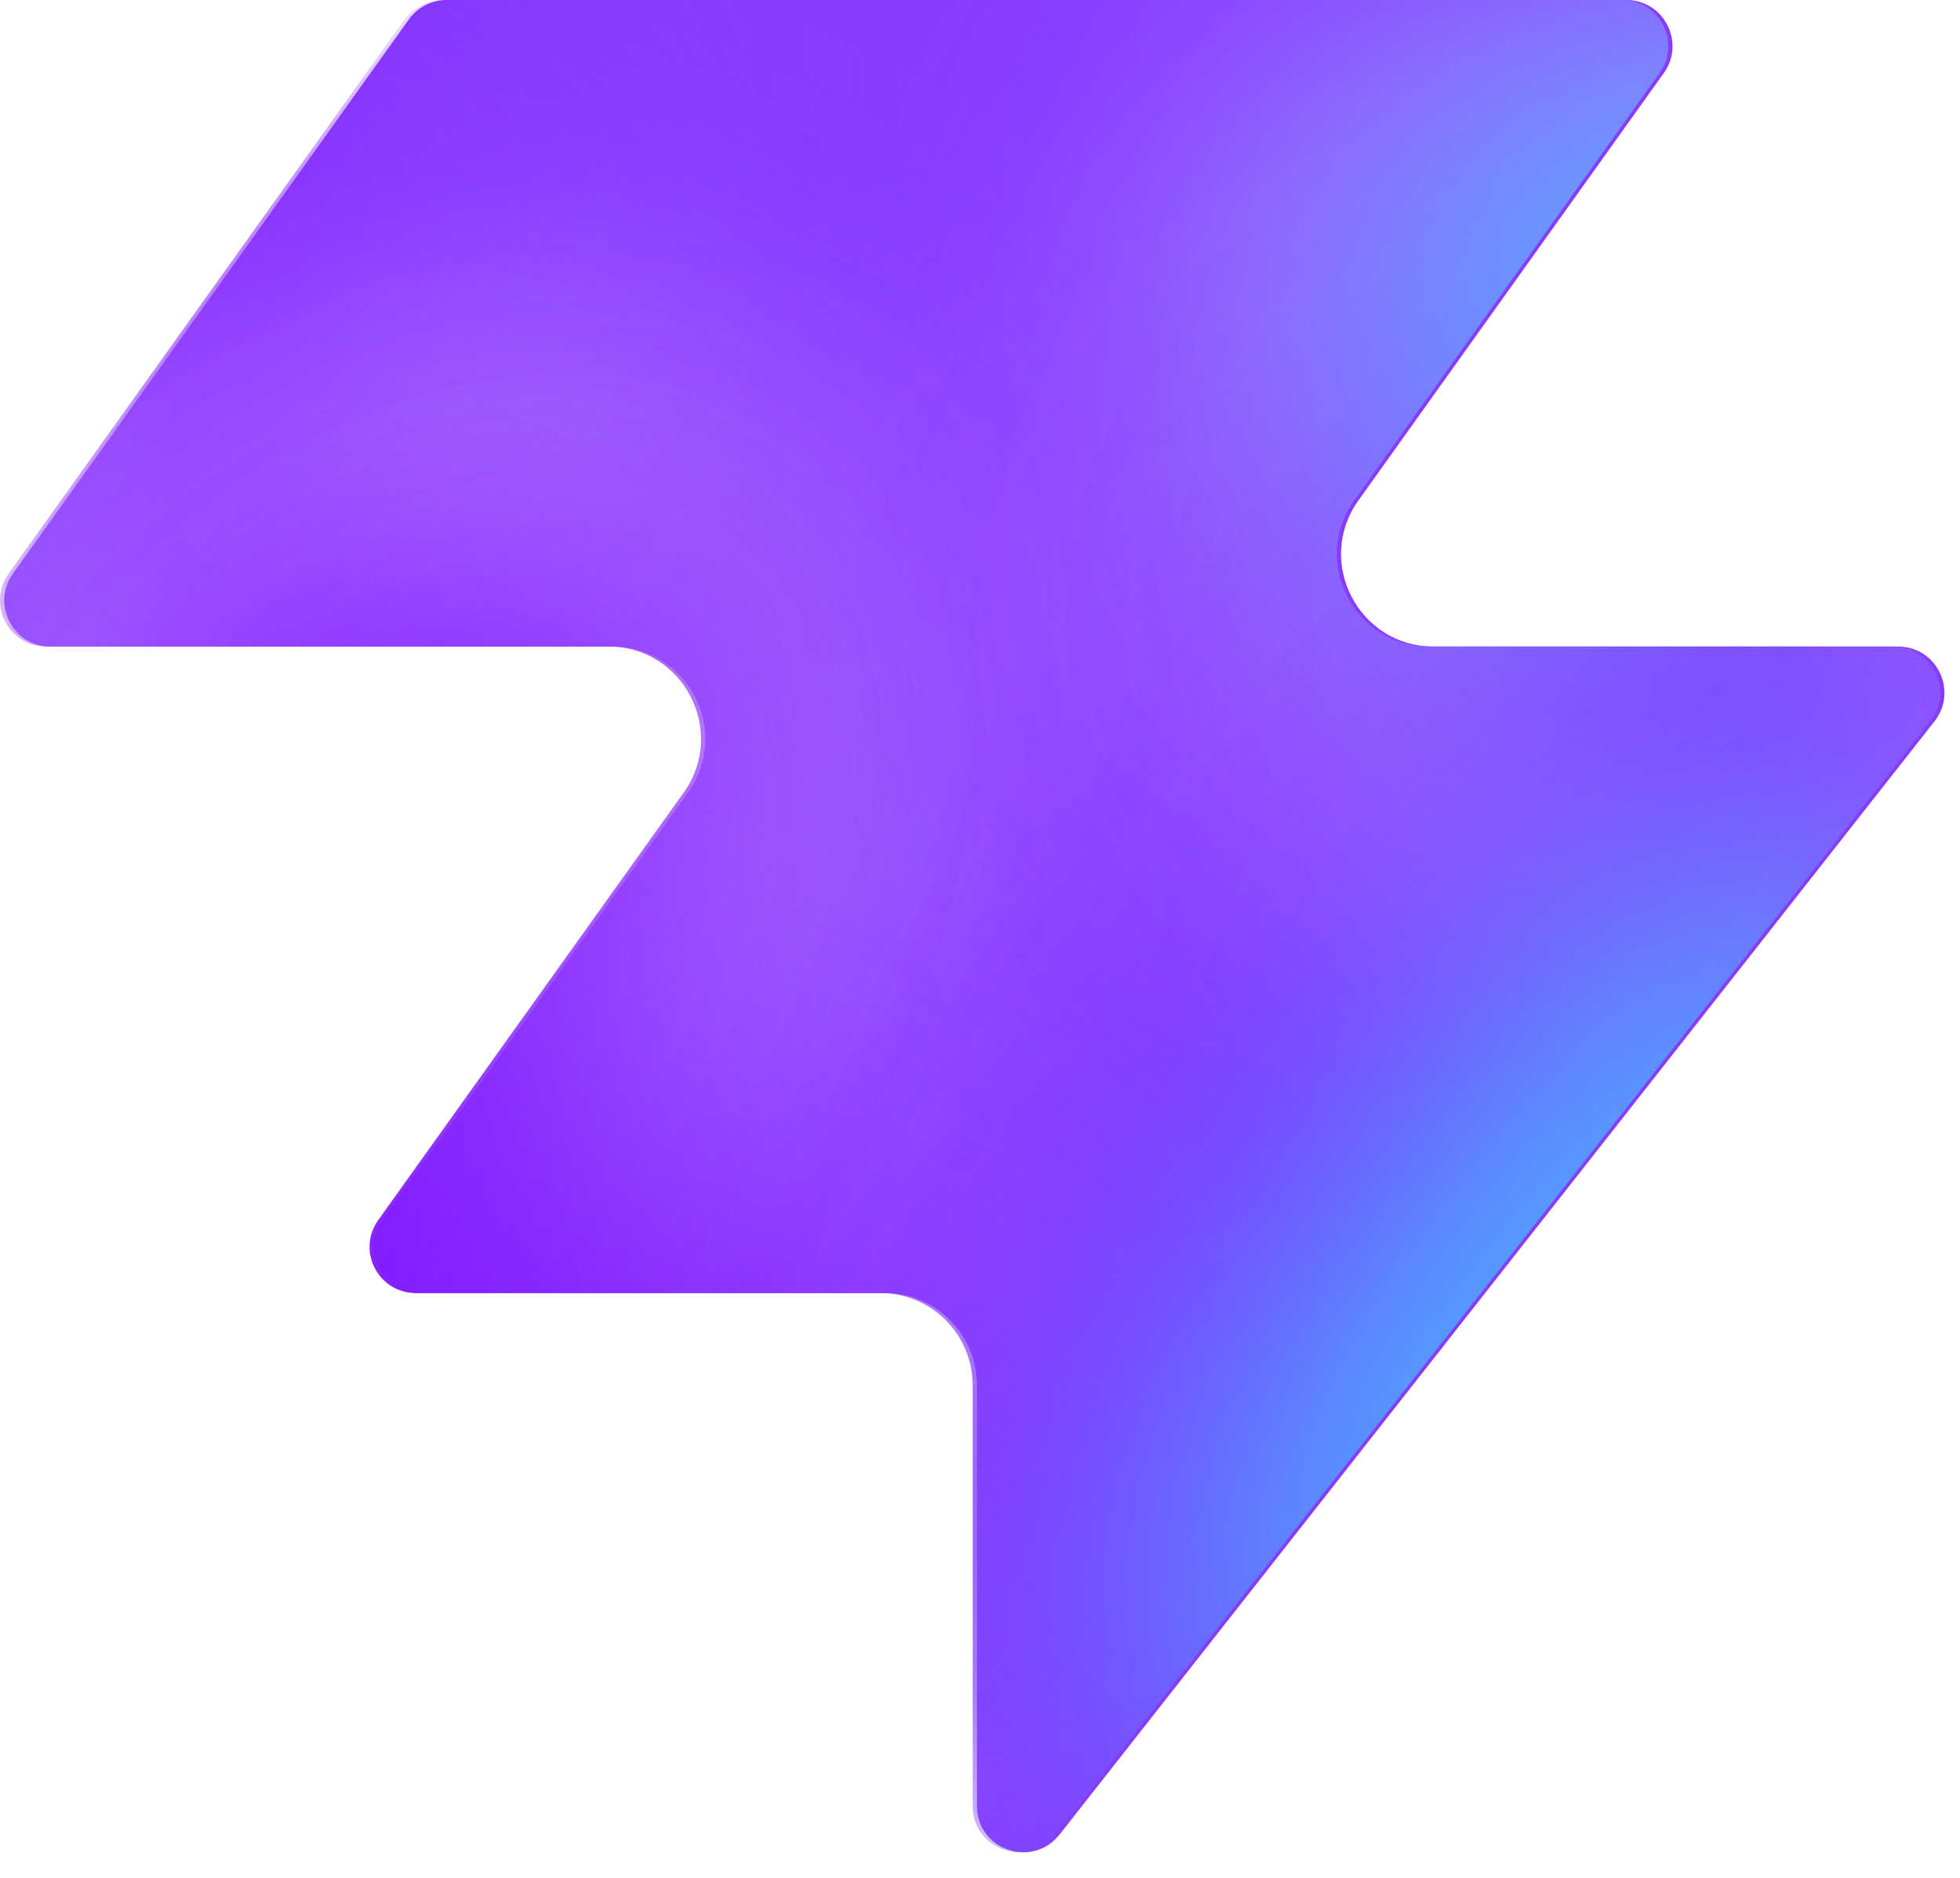
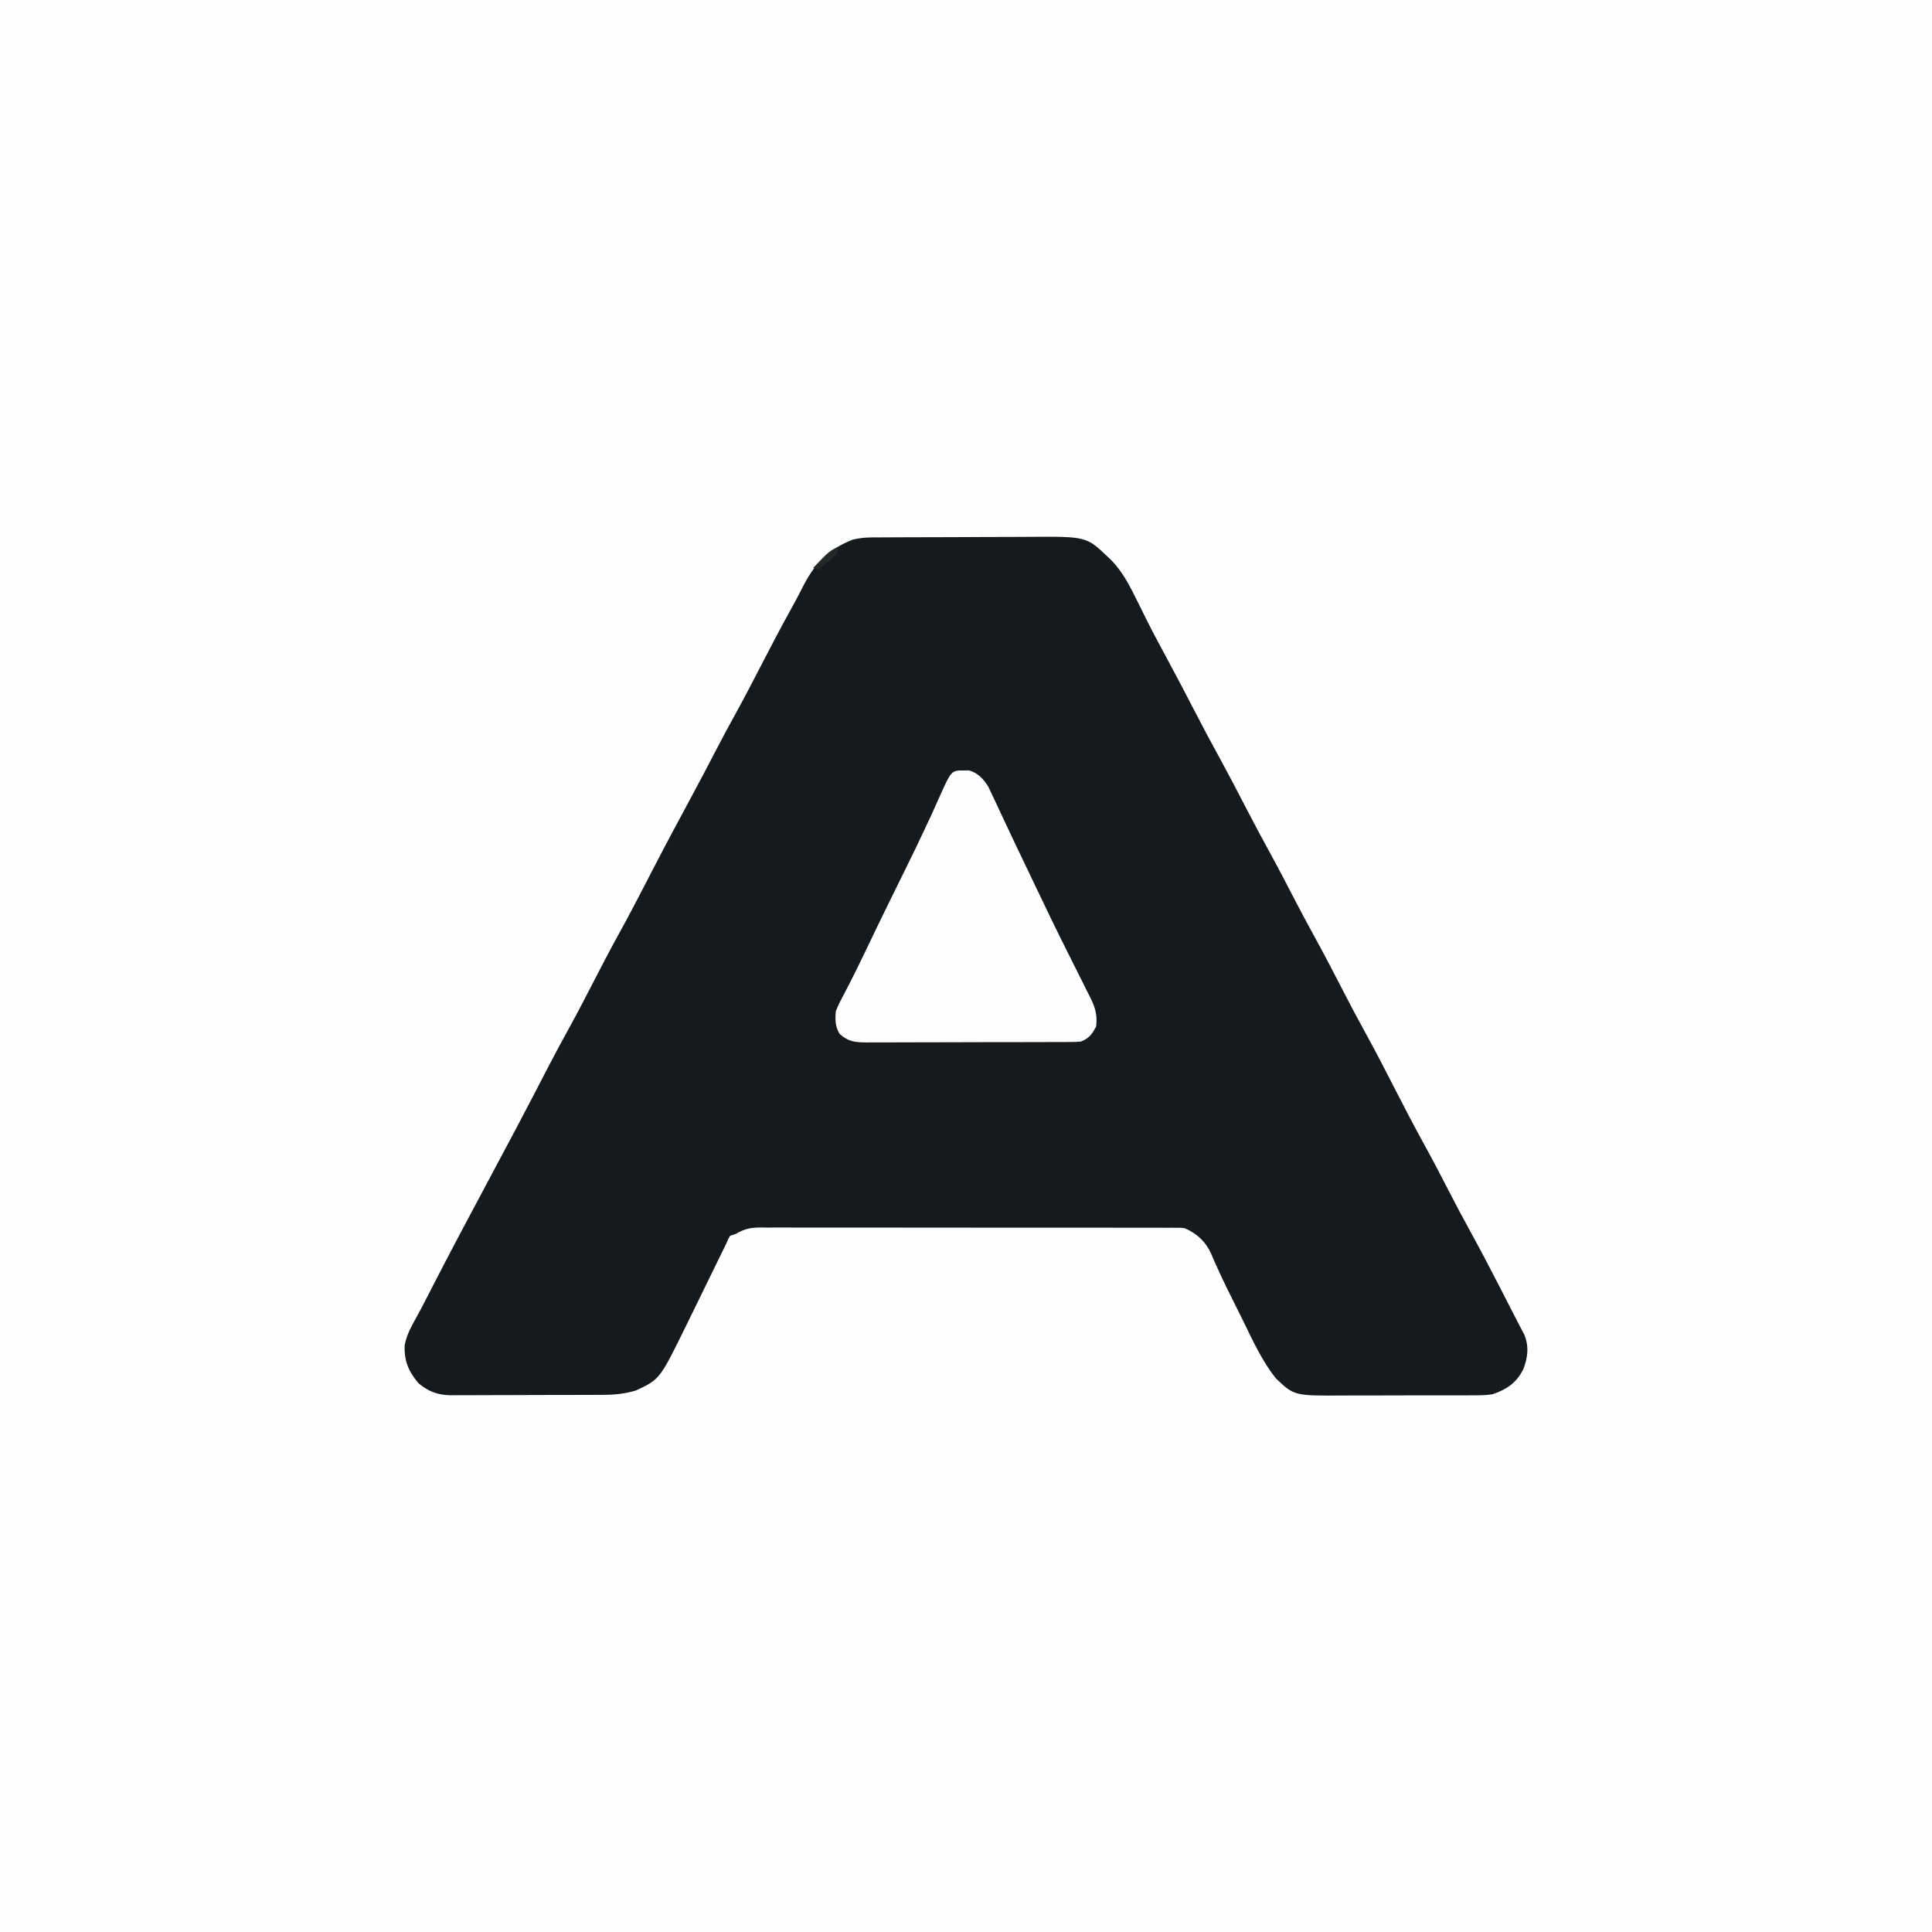
- <svg xmlns="http://www.w3.org/2000/svg" width="48" height="46" fill="none" viewBox="0 0 48 46">
-   <path fill="#863bff" d="M25.946 44.938c-.664.845-2.021.375-2.021-.698V33.937a2.26 2.26 0 0 0-2.262-2.262H10.287c-.92 0-1.456-1.04-.92-1.788l7.48-10.471c1.07-1.497 0-3.578-1.842-3.578H1.237c-.92 0-1.456-1.04-.92-1.788L10.013.474c.214-.297.556-.474.92-.474h28.894c.92 0 1.456 1.04.92 1.788l-7.48 10.471c-1.07 1.498 0 3.579 1.842 3.579h11.377c.943 0 1.473 1.088.89 1.83L25.947 44.94z" style="fill:#863bff;fill:color(display-p3 .525 .23 1);fill-opacity:1" />
-   <mask id="a" width="48" height="46" x="0" y="0" maskUnits="userSpaceOnUse" style="mask-type:alpha">
-     <path fill="#000" d="M25.842 44.938c-.664.844-2.021.375-2.021-.698V33.937a2.26 2.26 0 0 0-2.262-2.262H10.183c-.92 0-1.456-1.04-.92-1.788l7.48-10.471c1.07-1.498 0-3.579-1.842-3.579H1.133c-.92 0-1.456-1.04-.92-1.787L9.91.473c.214-.297.556-.474.92-.474h28.894c.92 0 1.456 1.04.92 1.788l-7.48 10.471c-1.07 1.498 0 3.578 1.842 3.578h11.377c.943 0 1.473 1.088.89 1.832L25.843 44.94z" style="fill:#000;fill-opacity:1" />
-   </mask>
-   <g mask="url(#a)">
-     <g filter="url(#b)">
-       <ellipse cx="5.508" cy="14.704" fill="#ede6ff" rx="5.508" ry="14.704" style="fill:#ede6ff;fill:color(display-p3 .927 .903 1);fill-opacity:1" transform="matrix(.00324 1 1 -.00324 -4.47 31.516)" />
-     </g>
-     <g filter="url(#c)">
-       <ellipse cx="10.399" cy="29.851" fill="#ede6ff" rx="10.399" ry="29.851" style="fill:#ede6ff;fill:color(display-p3 .927 .903 1);fill-opacity:1" transform="matrix(.00324 1 1 -.00324 -39.328 7.883)" />
-     </g>
-     <g filter="url(#d)">
-       <ellipse cx="5.508" cy="30.487" fill="#7e14ff" rx="5.508" ry="30.487" style="fill:#7e14ff;fill:color(display-p3 .492 .077 1);fill-opacity:1" transform="rotate(89.814 -25.913 -14.639)scale(1 -1)" />
-     </g>
-     <g filter="url(#e)">
-       <ellipse cx="5.508" cy="30.599" fill="#7e14ff" rx="5.508" ry="30.599" style="fill:#7e14ff;fill:color(display-p3 .492 .077 1);fill-opacity:1" transform="rotate(89.814 -32.644 -3.334)scale(1 -1)" />
-     </g>
-     <g filter="url(#f)">
-       <ellipse cx="5.508" cy="30.599" fill="#7e14ff" rx="5.508" ry="30.599" style="fill:#7e14ff;fill:color(display-p3 .492 .077 1);fill-opacity:1" transform="matrix(.00324 1 1 -.00324 -34.34 30.47)" />
-     </g>
-     <g filter="url(#g)">
-       <ellipse cx="14.072" cy="22.078" fill="#ede6ff" rx="14.072" ry="22.078" style="fill:#ede6ff;fill:color(display-p3 .927 .903 1);fill-opacity:1" transform="rotate(93.35 24.506 48.493)scale(-1 1)" />
-     </g>
-     <g filter="url(#h)">
-       <ellipse cx="3.47" cy="21.501" fill="#7e14ff" rx="3.47" ry="21.501" style="fill:#7e14ff;fill:color(display-p3 .492 .077 1);fill-opacity:1" transform="rotate(89.009 28.708 47.59)scale(-1 1)" />
-     </g>
-     <g filter="url(#i)">
-       <ellipse cx="3.47" cy="21.501" fill="#7e14ff" rx="3.47" ry="21.501" style="fill:#7e14ff;fill:color(display-p3 .492 .077 1);fill-opacity:1" transform="rotate(89.009 28.708 47.59)scale(-1 1)" />
-     </g>
-     <g filter="url(#j)">
-       <ellipse cx=".387" cy="8.972" fill="#7e14ff" rx="4.407" ry="29.108" style="fill:#7e14ff;fill:color(display-p3 .492 .077 1);fill-opacity:1" transform="rotate(39.51 .387 8.972)" />
-     </g>
-     <g filter="url(#k)">
-       <ellipse cx="47.523" cy="-6.092" fill="#7e14ff" rx="4.407" ry="29.108" style="fill:#7e14ff;fill:color(display-p3 .492 .077 1);fill-opacity:1" transform="rotate(37.892 47.523 -6.092)" />
-     </g>
-     <g filter="url(#l)">
-       <ellipse cx="41.412" cy="6.333" fill="#47bfff" rx="5.971" ry="9.665" style="fill:#47bfff;fill:color(display-p3 .28 .748 1);fill-opacity:1" transform="rotate(37.892 41.412 6.333)" />
-     </g>
-     <g filter="url(#m)">
-       <ellipse cx="-1.879" cy="38.332" fill="#7e14ff" rx="4.407" ry="29.108" style="fill:#7e14ff;fill:color(display-p3 .492 .077 1);fill-opacity:1" transform="rotate(37.892 -1.88 38.332)" />
-     </g>
-     <g filter="url(#n)">
-       <ellipse cx="-1.879" cy="38.332" fill="#7e14ff" rx="4.407" ry="29.108" style="fill:#7e14ff;fill:color(display-p3 .492 .077 1);fill-opacity:1" transform="rotate(37.892 -1.88 38.332)" />
-     </g>
-     <g filter="url(#o)">
-       <ellipse cx="35.651" cy="29.907" fill="#7e14ff" rx="4.407" ry="29.108" style="fill:#7e14ff;fill:color(display-p3 .492 .077 1);fill-opacity:1" transform="rotate(37.892 35.651 29.907)" />
-     </g>
-     <g filter="url(#p)">
-       <ellipse cx="38.418" cy="32.4" fill="#47bfff" rx="5.971" ry="15.297" style="fill:#47bfff;fill:color(display-p3 .28 .748 1);fill-opacity:1" transform="rotate(37.892 38.418 32.4)" />
-     </g>
-   </g>
-   <defs>
-     <filter id="b" width="60.045" height="41.654" x="-19.77" y="16.149" color-interpolation-filters="sRGB" filterUnits="userSpaceOnUse">
-       <feFlood flood-opacity="0" result="BackgroundImageFix" />
-       <feBlend in="SourceGraphic" in2="BackgroundImageFix" result="shape" />
-       <feGaussianBlur result="effect1_foregroundBlur_2002_17158" stdDeviation="7.659" />
-     </filter>
-     <filter id="c" width="90.34" height="51.437" x="-54.613" y="-7.533" color-interpolation-filters="sRGB" filterUnits="userSpaceOnUse">
-       <feFlood flood-opacity="0" result="BackgroundImageFix" />
-       <feBlend in="SourceGraphic" in2="BackgroundImageFix" result="shape" />
-       <feGaussianBlur result="effect1_foregroundBlur_2002_17158" stdDeviation="7.659" />
-     </filter>
-     <filter id="d" width="79.355" height="29.4" x="-49.64" y="2.03" color-interpolation-filters="sRGB" filterUnits="userSpaceOnUse">
-       <feFlood flood-opacity="0" result="BackgroundImageFix" />
-       <feBlend in="SourceGraphic" in2="BackgroundImageFix" result="shape" />
-       <feGaussianBlur result="effect1_foregroundBlur_2002_17158" stdDeviation="4.596" />
-     </filter>
-     <filter id="e" width="79.579" height="29.4" x="-45.045" y="20.029" color-interpolation-filters="sRGB" filterUnits="userSpaceOnUse">
-       <feFlood flood-opacity="0" result="BackgroundImageFix" />
-       <feBlend in="SourceGraphic" in2="BackgroundImageFix" result="shape" />
-       <feGaussianBlur result="effect1_foregroundBlur_2002_17158" stdDeviation="4.596" />
-     </filter>
-     <filter id="f" width="79.579" height="29.4" x="-43.513" y="21.178" color-interpolation-filters="sRGB" filterUnits="userSpaceOnUse">
-       <feFlood flood-opacity="0" result="BackgroundImageFix" />
-       <feBlend in="SourceGraphic" in2="BackgroundImageFix" result="shape" />
-       <feGaussianBlur result="effect1_foregroundBlur_2002_17158" stdDeviation="4.596" />
-     </filter>
-     <filter id="g" width="74.749" height="58.852" x="15.756" y="-17.901" color-interpolation-filters="sRGB" filterUnits="userSpaceOnUse">
-       <feFlood flood-opacity="0" result="BackgroundImageFix" />
-       <feBlend in="SourceGraphic" in2="BackgroundImageFix" result="shape" />
-       <feGaussianBlur result="effect1_foregroundBlur_2002_17158" stdDeviation="7.659" />
-     </filter>
-     <filter id="h" width="61.377" height="25.362" x="23.548" y="2.284" color-interpolation-filters="sRGB" filterUnits="userSpaceOnUse">
-       <feFlood flood-opacity="0" result="BackgroundImageFix" />
-       <feBlend in="SourceGraphic" in2="BackgroundImageFix" result="shape" />
-       <feGaussianBlur result="effect1_foregroundBlur_2002_17158" stdDeviation="4.596" />
-     </filter>
-     <filter id="i" width="61.377" height="25.362" x="23.548" y="2.284" color-interpolation-filters="sRGB" filterUnits="userSpaceOnUse">
-       <feFlood flood-opacity="0" result="BackgroundImageFix" />
-       <feBlend in="SourceGraphic" in2="BackgroundImageFix" result="shape" />
-       <feGaussianBlur result="effect1_foregroundBlur_2002_17158" stdDeviation="4.596" />
-     </filter>
-     <filter id="j" width="56.045" height="63.649" x="-27.636" y="-22.853" color-interpolation-filters="sRGB" filterUnits="userSpaceOnUse">
-       <feFlood flood-opacity="0" result="BackgroundImageFix" />
-       <feBlend in="SourceGraphic" in2="BackgroundImageFix" result="shape" />
-       <feGaussianBlur result="effect1_foregroundBlur_2002_17158" stdDeviation="4.596" />
-     </filter>
-     <filter id="k" width="54.814" height="64.646" x="20.116" y="-38.415" color-interpolation-filters="sRGB" filterUnits="userSpaceOnUse">
-       <feFlood flood-opacity="0" result="BackgroundImageFix" />
-       <feBlend in="SourceGraphic" in2="BackgroundImageFix" result="shape" />
-       <feGaussianBlur result="effect1_foregroundBlur_2002_17158" stdDeviation="4.596" />
-     </filter>
-     <filter id="l" width="33.541" height="35.313" x="24.641" y="-11.323" color-interpolation-filters="sRGB" filterUnits="userSpaceOnUse">
-       <feFlood flood-opacity="0" result="BackgroundImageFix" />
-       <feBlend in="SourceGraphic" in2="BackgroundImageFix" result="shape" />
-       <feGaussianBlur result="effect1_foregroundBlur_2002_17158" stdDeviation="4.596" />
-     </filter>
-     <filter id="m" width="54.814" height="64.646" x="-29.286" y="6.009" color-interpolation-filters="sRGB" filterUnits="userSpaceOnUse">
-       <feFlood flood-opacity="0" result="BackgroundImageFix" />
-       <feBlend in="SourceGraphic" in2="BackgroundImageFix" result="shape" />
-       <feGaussianBlur result="effect1_foregroundBlur_2002_17158" stdDeviation="4.596" />
-     </filter>
-     <filter id="n" width="54.814" height="64.646" x="-29.286" y="6.009" color-interpolation-filters="sRGB" filterUnits="userSpaceOnUse">
-       <feFlood flood-opacity="0" result="BackgroundImageFix" />
-       <feBlend in="SourceGraphic" in2="BackgroundImageFix" result="shape" />
-       <feGaussianBlur result="effect1_foregroundBlur_2002_17158" stdDeviation="4.596" />
-     </filter>
-     <filter id="o" width="54.814" height="64.646" x="8.244" y="-2.416" color-interpolation-filters="sRGB" filterUnits="userSpaceOnUse">
-       <feFlood flood-opacity="0" result="BackgroundImageFix" />
-       <feBlend in="SourceGraphic" in2="BackgroundImageFix" result="shape" />
-       <feGaussianBlur result="effect1_foregroundBlur_2002_17158" stdDeviation="4.596" />
-     </filter>
-     <filter id="p" width="39.409" height="43.623" x="18.713" y="10.588" color-interpolation-filters="sRGB" filterUnits="userSpaceOnUse">
-       <feFlood flood-opacity="0" result="BackgroundImageFix" />
-       <feBlend in="SourceGraphic" in2="BackgroundImageFix" result="shape" />
-       <feGaussianBlur result="effect1_foregroundBlur_2002_17158" stdDeviation="4.596" />
-     </filter>
-   </defs>
+ <svg xmlns="http://www.w3.org/2000/svg" version="1.1" width="1024" height="1024">
+   <path d="M0 0 C337.92 0 675.84 0 1024 0 C1024 337.92 1024 675.84 1024 1024 C686.08 1024 348.16 1024 0 1024 C0 686.08 0 348.16 0 0 Z " fill="#FEFEFE" transform="translate(0,0)" />
+   <path d="M0 0 C0.905 -0.007 1.81 -0.014 2.743 -0.022 C3.724 -0.024 4.705 -0.027 5.715 -0.03 C6.758 -0.036 7.801 -0.043 8.876 -0.05 C12.325 -0.069 15.774 -0.081 19.223 -0.091 C20.996 -0.097 20.996 -0.097 22.804 -0.103 C29.063 -0.124 35.322 -0.139 41.581 -0.148 C48.022 -0.159 54.463 -0.193 60.904 -0.233 C65.877 -0.259 70.849 -0.268 75.822 -0.271 C78.194 -0.276 80.567 -0.288 82.94 -0.306 C114.112 -0.536 114.112 -0.536 125.348 10.147 C126.328 11.068 126.328 11.068 127.329 12.007 C133.6 18.46 137.407 26.169 141.348 34.147 C143.129 37.741 143.129 37.741 144.911 41.335 C145.227 41.975 145.543 42.615 145.869 43.275 C149.564 50.693 153.518 57.974 157.448 65.269 C162.229 74.145 166.919 83.06 171.536 92.022 C176.173 101.018 180.927 109.936 185.81 118.801 C189.773 126.024 193.575 133.324 197.348 140.647 C202.071 149.815 206.906 158.906 211.879 167.94 C216.215 175.841 220.362 183.833 224.497 191.84 C227.986 198.576 231.563 205.254 235.223 211.897 C240.251 221.028 245.055 230.266 249.819 239.536 C253.831 247.34 257.914 255.093 262.161 262.772 C267.423 272.297 272.395 281.96 277.348 291.647 C282.767 302.245 288.254 312.787 294.012 323.206 C297.915 330.29 301.644 337.457 305.348 344.647 C309.52 352.746 313.757 360.797 318.161 368.772 C323.351 378.186 328.307 387.714 333.223 397.272 C333.584 397.974 333.945 398.675 334.317 399.398 C336.036 402.742 337.751 406.088 339.455 409.44 C340.675 411.839 341.914 414.224 343.167 416.606 C343.711 417.655 344.256 418.704 344.817 419.784 C345.293 420.688 345.77 421.593 346.26 422.525 C348.847 428.76 348.129 434.876 345.661 441.022 C341.965 448.22 336.856 451.608 329.348 454.147 C326.059 454.672 322.847 454.706 319.521 454.681 C318.583 454.689 317.645 454.698 316.679 454.707 C313.603 454.729 310.529 454.723 307.454 454.714 C305.298 454.719 303.142 454.725 300.987 454.732 C296.477 454.743 291.968 454.738 287.458 454.724 C281.705 454.706 275.953 454.73 270.2 454.765 C265.75 454.787 261.3 454.786 256.85 454.777 C254.73 454.776 252.611 454.783 250.491 454.798 C224.343 454.953 224.343 454.953 214.742 445.863 C207.095 436.447 201.975 424.813 196.639 414.01 C195.356 411.412 194.064 408.818 192.77 406.225 C191.921 404.517 191.072 402.809 190.223 401.1 C189.808 400.266 189.393 399.431 188.965 398.571 C186.96 394.514 185.015 390.446 183.188 386.305 C182.673 385.154 182.673 385.154 182.147 383.979 C181.516 382.556 180.898 381.126 180.299 379.688 C177.444 373.284 172.778 368.961 166.348 366.147 C164.352 365.851 164.352 365.851 162.249 365.893 C161.437 365.887 160.625 365.881 159.788 365.875 C158.457 365.881 158.457 365.881 157.1 365.886 C156.153 365.883 155.207 365.879 154.231 365.875 C151.052 365.865 147.872 365.869 144.692 365.873 C142.416 365.868 140.139 365.863 137.863 365.857 C131.673 365.844 125.483 365.843 119.293 365.846 C114.128 365.847 108.964 365.842 103.8 365.837 C90.921 365.825 78.043 365.826 65.164 365.833 C53.981 365.838 42.798 365.826 31.616 365.807 C20.132 365.788 8.649 365.78 -2.834 365.784 C-9.281 365.785 -15.728 365.783 -22.174 365.769 C-28.237 365.756 -34.299 365.758 -40.361 365.771 C-42.587 365.774 -44.813 365.771 -47.039 365.763 C-50.076 365.752 -53.113 365.76 -56.15 365.773 C-57.032 365.766 -57.915 365.758 -58.824 365.751 C-63.899 365.795 -67.184 366.496 -71.652 369.147 C-72.642 369.477 -73.632 369.807 -74.652 370.147 C-75.758 371.932 -75.758 371.932 -76.652 374.147 C-77.041 374.941 -77.431 375.735 -77.832 376.553 C-78.269 377.446 -78.705 378.34 -79.155 379.26 C-81.642 384.352 -84.132 389.443 -86.623 394.533 C-88.125 397.602 -89.626 400.672 -91.125 403.742 C-92.864 407.304 -94.608 410.864 -96.351 414.425 C-97.141 416.044 -97.141 416.044 -97.946 417.696 C-111.948 446.248 -111.948 446.248 -124.652 452.147 C-130.673 453.94 -136.076 454.444 -142.337 454.438 C-143.272 454.444 -144.206 454.451 -145.169 454.458 C-148.236 454.477 -151.303 454.481 -154.371 454.483 C-156.515 454.49 -158.659 454.496 -160.803 454.503 C-165.288 454.515 -169.774 454.519 -174.259 454.518 C-179.995 454.518 -185.731 454.545 -191.468 454.579 C-195.893 454.602 -200.318 454.606 -204.743 454.605 C-206.857 454.607 -208.972 454.616 -211.087 454.631 C-214.047 454.651 -217.006 454.645 -219.966 454.633 C-220.832 454.644 -221.698 454.655 -222.59 454.667 C-229.466 454.596 -234.656 452.725 -239.894 448.217 C-245.151 441.955 -247.426 436.617 -247.195 428.335 C-246.162 422.271 -243.03 417.162 -240.104 411.83 C-238.404 408.688 -236.764 405.517 -235.132 402.339 C-234.666 401.43 -234.666 401.43 -234.19 400.504 C-233.547 399.251 -232.904 397.999 -232.26 396.746 C-223.567 379.851 -214.686 363.059 -205.703 346.316 C-200.305 336.253 -194.935 326.176 -189.589 316.085 C-189.209 315.367 -188.829 314.649 -188.437 313.909 C-182.745 303.159 -177.132 292.371 -171.556 281.561 C-167.568 273.854 -163.447 266.231 -159.26 258.633 C-155.093 251.037 -151.111 243.352 -147.152 235.647 C-142.733 227.048 -138.256 218.491 -133.589 210.022 C-127.26 198.535 -121.259 186.883 -115.245 175.228 C-108.627 162.426 -101.818 149.73 -94.969 137.05 C-90.584 128.918 -86.296 120.739 -82.044 112.537 C-78.724 106.152 -75.31 99.826 -71.839 93.522 C-67.134 84.969 -62.614 76.329 -58.152 67.647 C-53.135 57.887 -48.035 48.183 -42.725 38.578 C-40.567 34.674 -38.438 30.77 -36.449 26.776 C-30.198 14.273 -22.945 6.346 -9.652 1.147 C-6.387 0.381 -3.35 0.018 0 0 Z " fill="#161A1C" transform="translate(461.6519,284.8528)" />
+   <path d="M0 0 C0.721 -0.013 1.441 -0.026 2.184 -0.039 C6.93 1.286 9.94 4.617 12.446 8.673 C12.973 9.799 13.5 10.926 14.043 12.086 C14.337 12.704 14.632 13.323 14.935 13.96 C15.888 15.967 16.819 17.983 17.75 20 C18.413 21.407 19.078 22.813 19.743 24.219 C21.076 27.037 22.401 29.859 23.719 32.684 C26.189 37.975 28.721 43.237 31.25 48.5 C32.129 50.34 33.008 52.179 33.887 54.02 C34.322 54.93 34.757 55.841 35.205 56.78 C36.143 58.745 37.081 60.711 38.018 62.677 C43.319 73.789 48.657 84.876 54.188 95.875 C55.527 98.552 56.865 101.231 58.203 103.909 C59.135 105.771 60.072 107.631 61.012 109.489 C62.44 112.319 63.847 115.158 65.25 118 C65.902 119.275 65.902 119.275 66.567 120.575 C69.165 125.898 70.185 129.694 69.562 135.625 C67.464 139.672 65.797 141.966 61.562 143.625 C59.182 143.882 59.182 143.882 56.49 143.892 C55.467 143.901 54.444 143.909 53.389 143.918 C52.272 143.917 51.155 143.916 50.004 143.916 C48.824 143.922 47.643 143.929 46.426 143.936 C43.19 143.952 39.955 143.958 36.719 143.96 C34.696 143.961 32.673 143.965 30.65 143.971 C23.589 143.989 16.528 143.997 9.466 143.996 C2.891 143.994 -3.685 144.016 -10.26 144.047 C-15.911 144.073 -21.562 144.084 -27.214 144.083 C-30.586 144.082 -33.959 144.088 -37.331 144.109 C-41.095 144.129 -44.857 144.123 -48.621 144.111 C-49.734 144.122 -50.846 144.133 -51.993 144.145 C-58.102 144.095 -61.823 143.781 -66.438 139.625 C-68.792 135.665 -68.827 132.161 -68.438 127.625 C-67.117 124.141 -65.382 120.906 -63.625 117.625 C-59.688 110.115 -55.936 102.543 -52.293 94.887 C-48.435 86.781 -44.534 78.699 -40.57 70.645 C-40.081 69.65 -39.592 68.656 -39.088 67.631 C-37.58 64.567 -36.071 61.502 -34.562 58.438 C-26.199 41.499 -26.199 41.499 -18.168 24.402 C-17.711 23.403 -17.711 23.403 -17.245 22.384 C-15.905 19.441 -14.581 16.491 -13.28 13.531 C-7.146 -0.127 -7.146 -0.127 0 0 Z " fill="#FDFDFD" transform="translate(511.4375,408.375)" />
+   <path d="M0 0 C0 3 0 3 -2.188 5.262 C-3.116 6.062 -4.044 6.863 -5 7.688 C-5.928 8.496 -6.856 9.304 -7.812 10.137 C-8.895 11.059 -8.895 11.059 -10 12 C-10.99 11.67 -11.98 11.34 -13 11 C-11.59 9.535 -10.172 8.079 -8.75 6.625 C-7.961 5.813 -7.172 5.001 -6.359 4.164 C-4.266 2.244 -2.596 1.084 0 0 Z " fill="#232828" transform="translate(444,290)" />
</svg>
